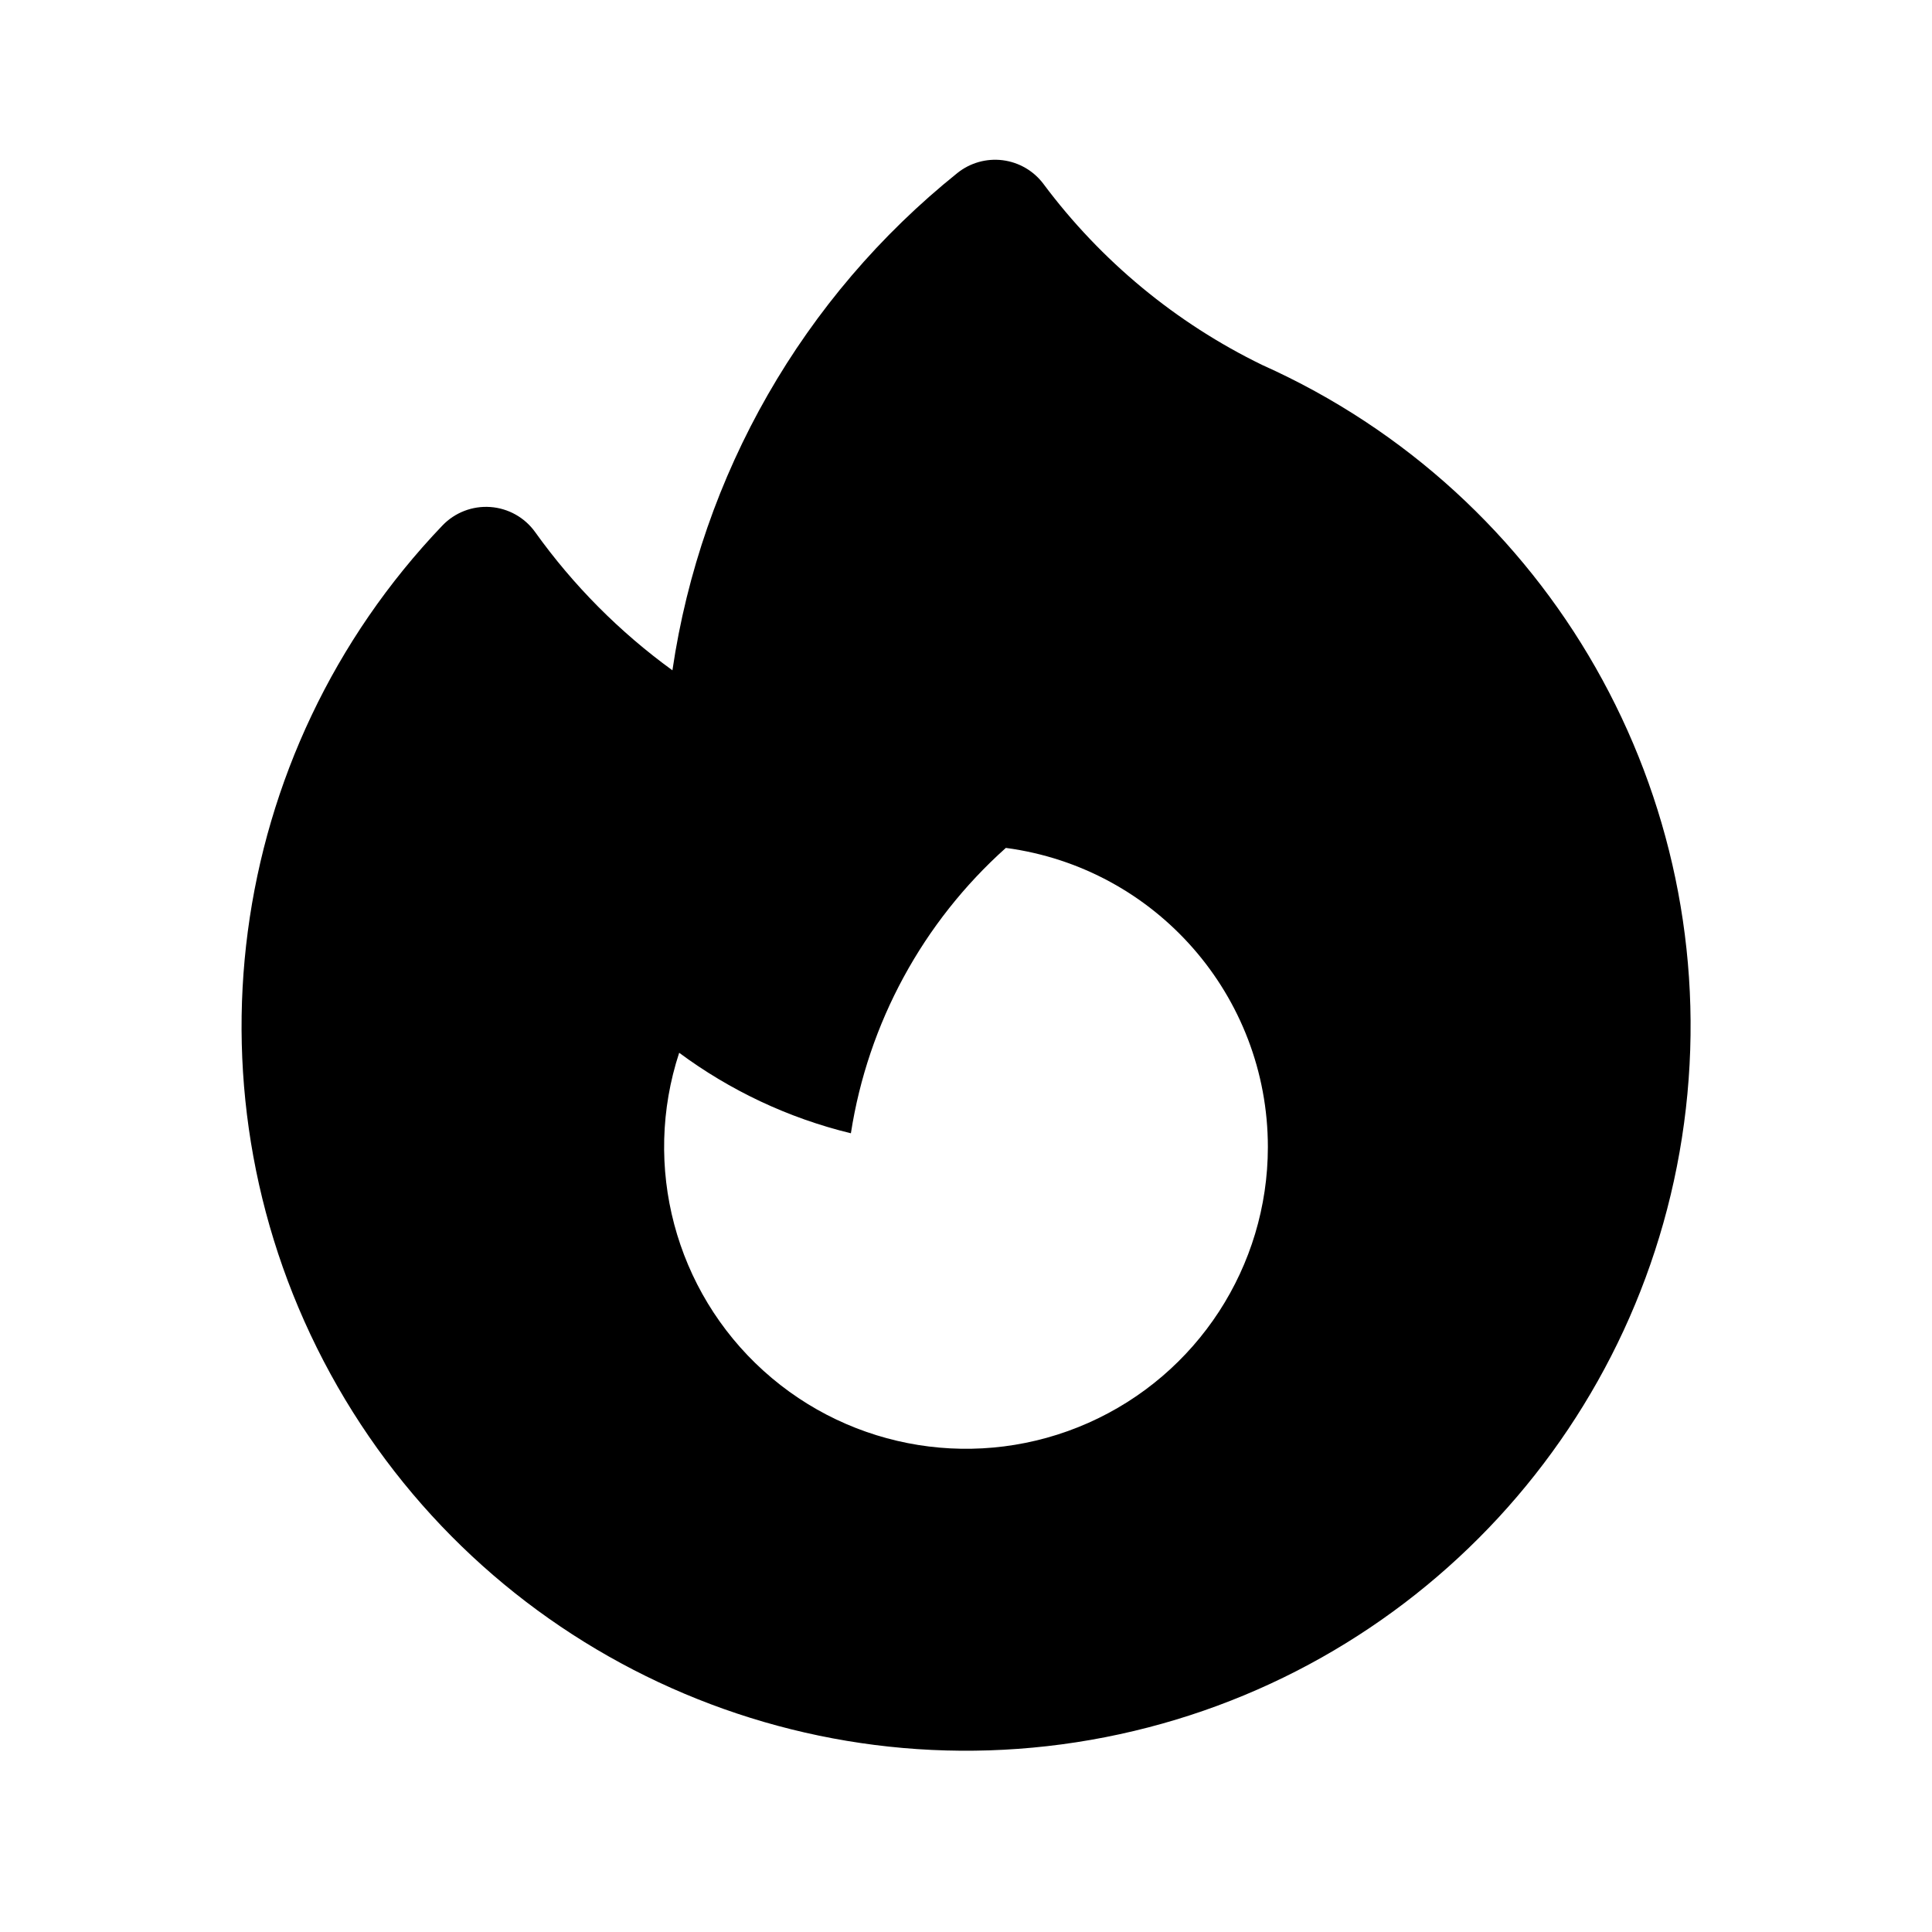
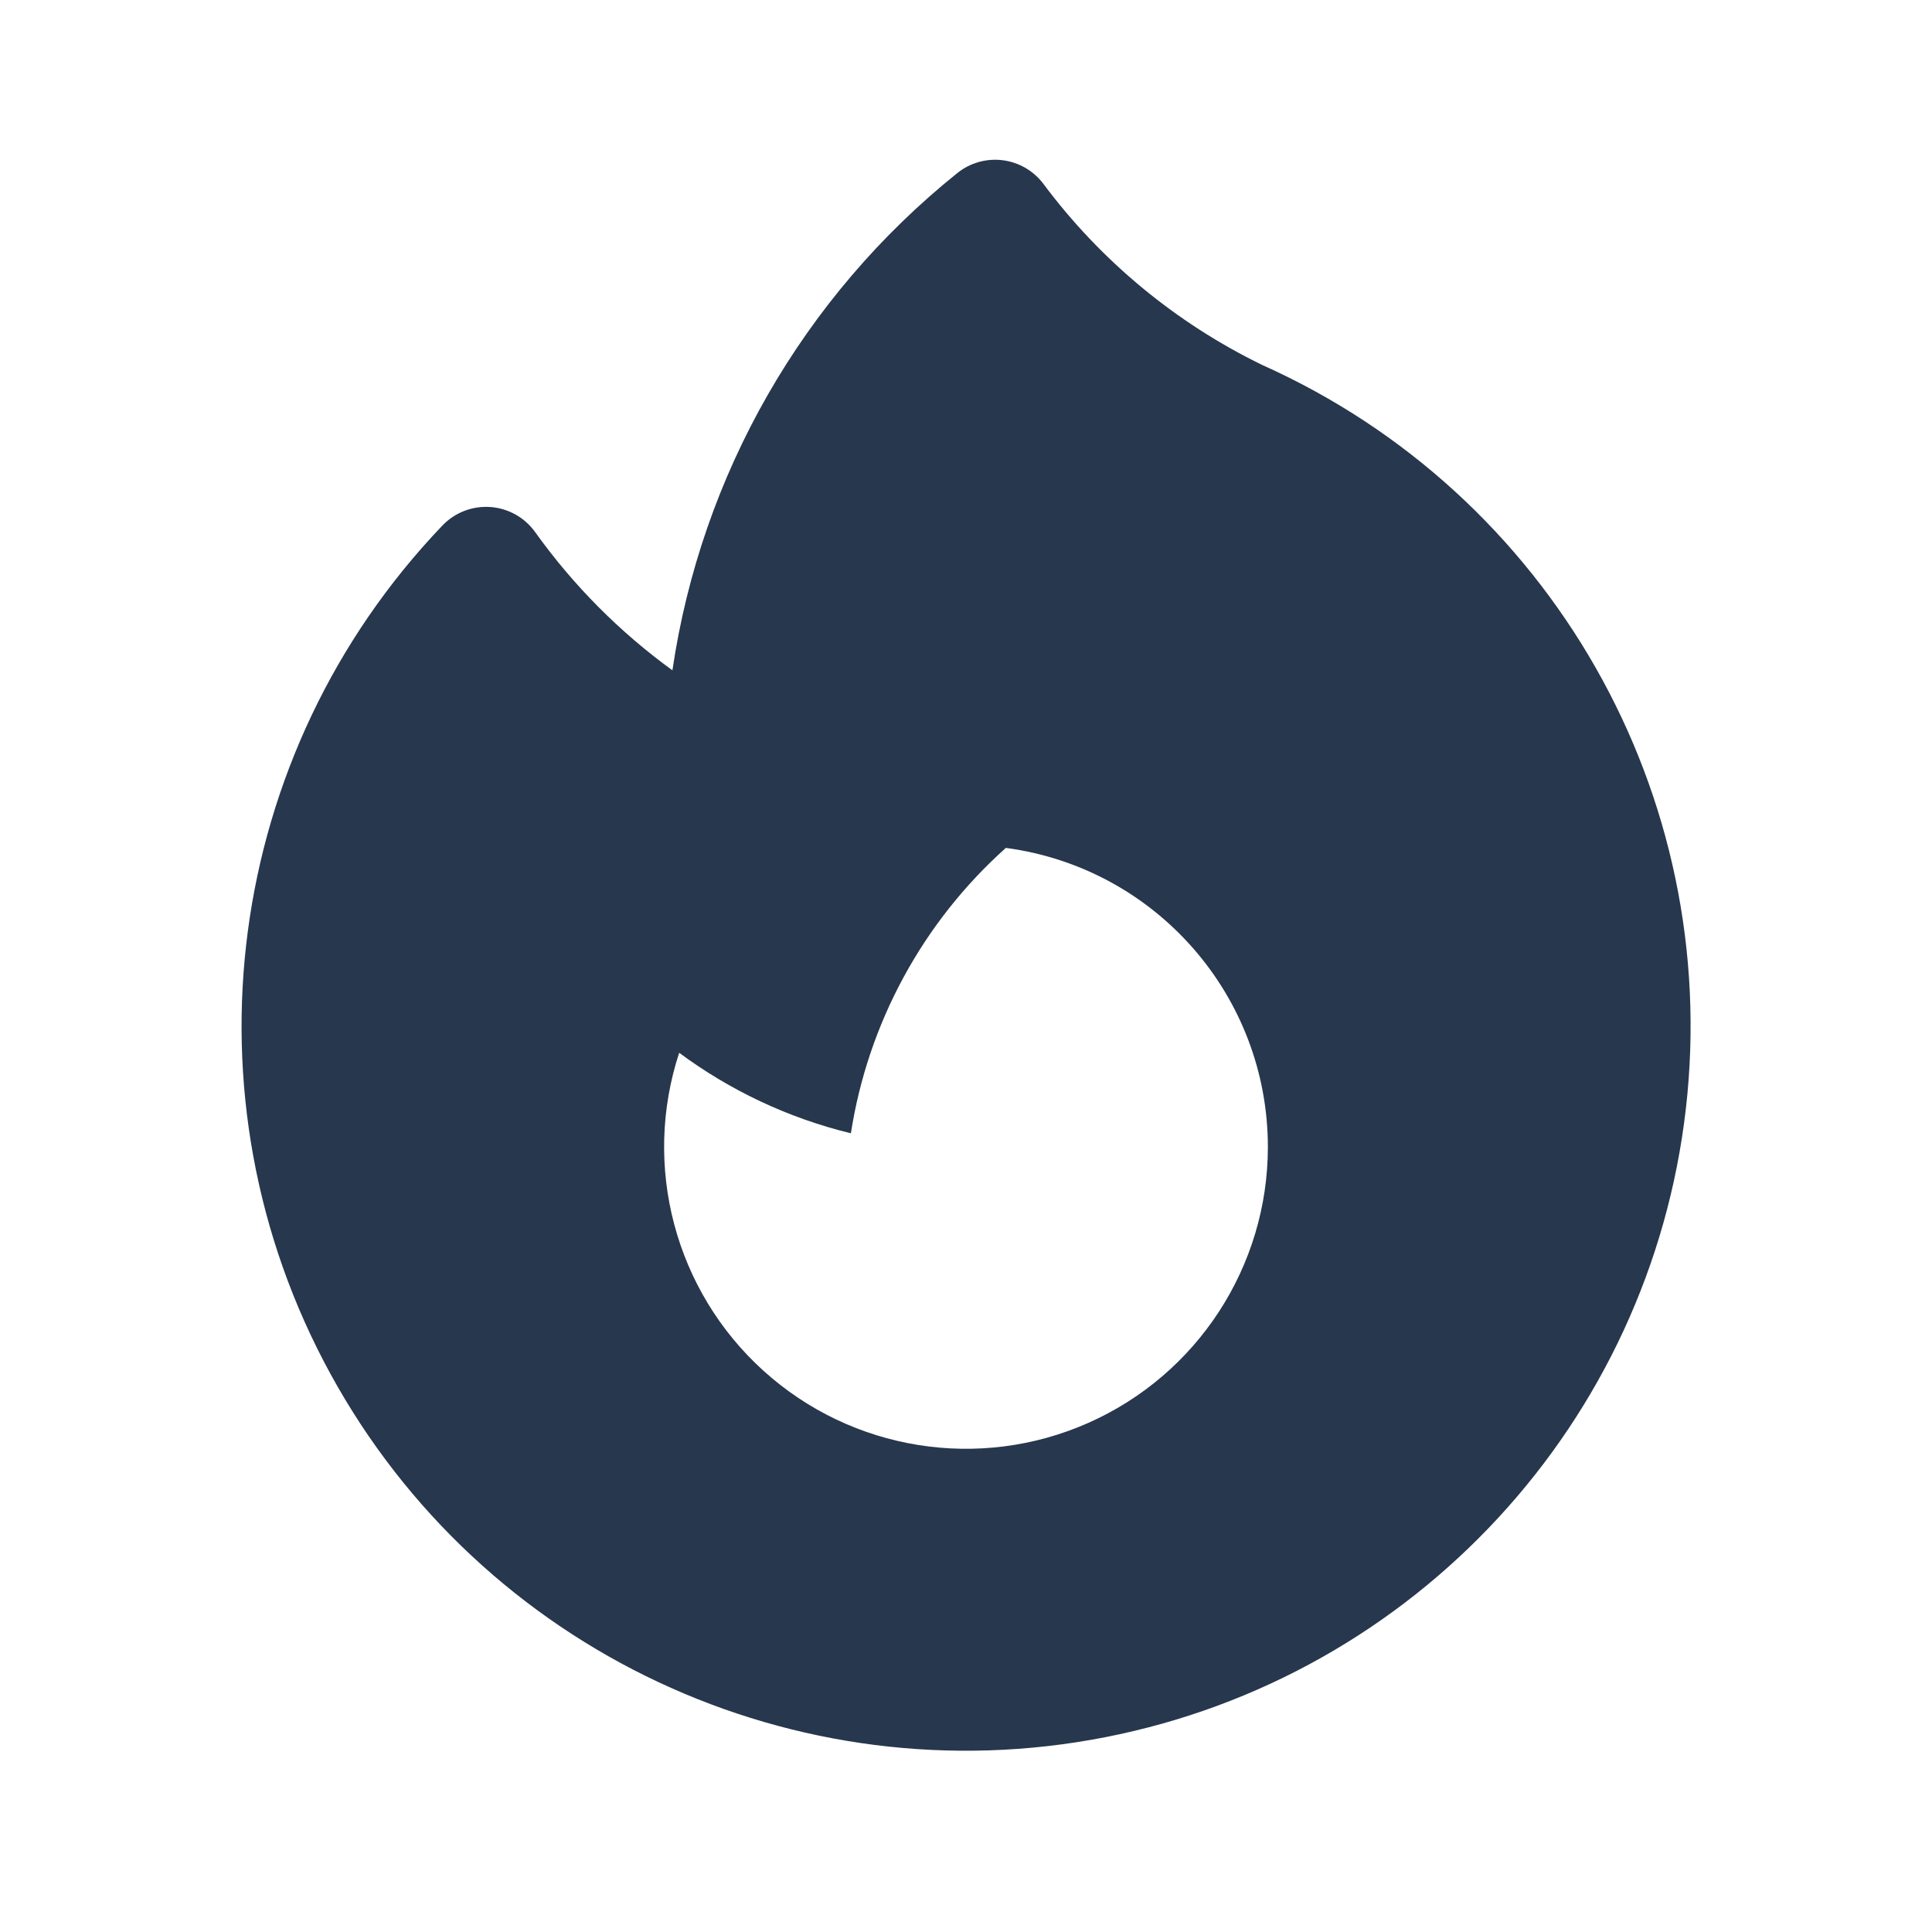
- <svg xmlns="http://www.w3.org/2000/svg" viewBox="0 0 24 24" fill="currentColor" class="w-6 h-6">
+ <svg xmlns="http://www.w3.org/2000/svg" viewBox="0 0 24 24" fill="currentColor" style="fill: #27374D">
  <path fill-rule="evenodd" d="M12.963 2.286a.75.75 0 00-1.071-.136 9.742 9.742 0 00-3.539 6.177A7.547 7.547 0 016.648 6.61a.75.75 0 00-1.152-.082A9 9 0 1015.68 4.534a7.46 7.46 0 01-2.717-2.248zM15.75 14.25a3.75 3.75 0 11-7.313-1.172c.628.465 1.35.81 2.133 1a5.99 5.99 0 011.925-3.545 3.75 3.75 0 013.255 3.717z" clip-rule="evenodd" />
</svg>
